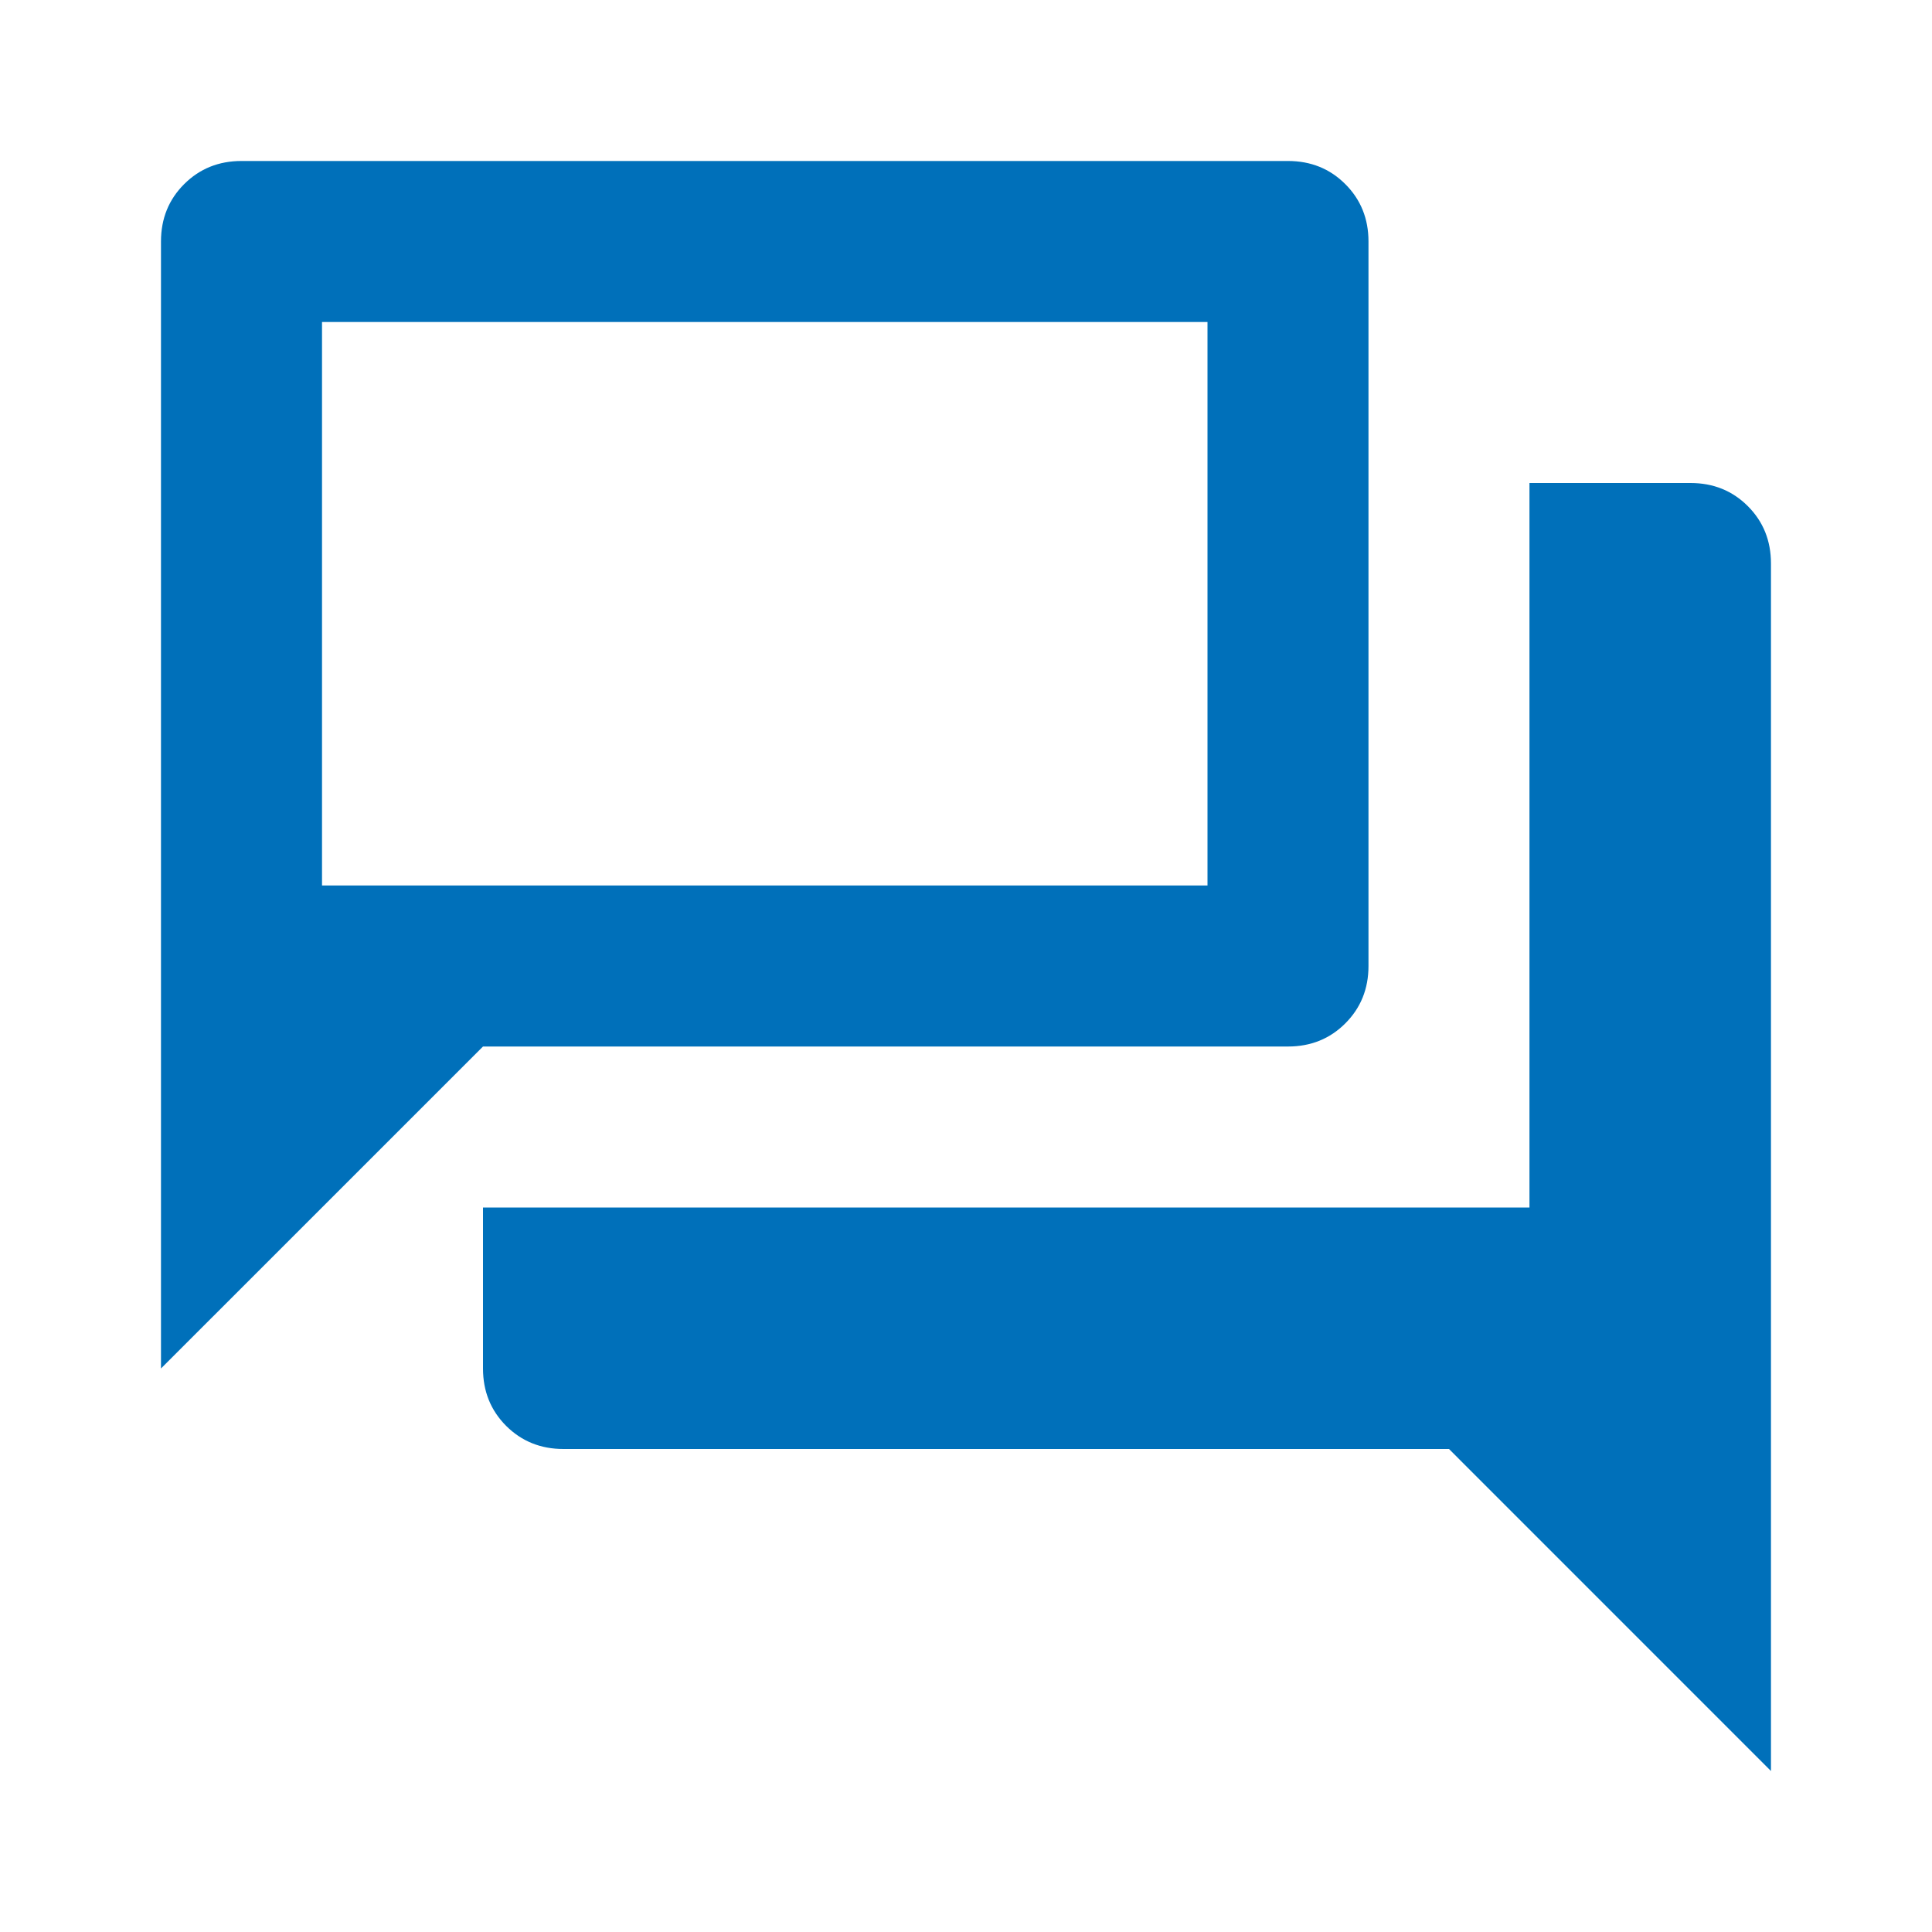
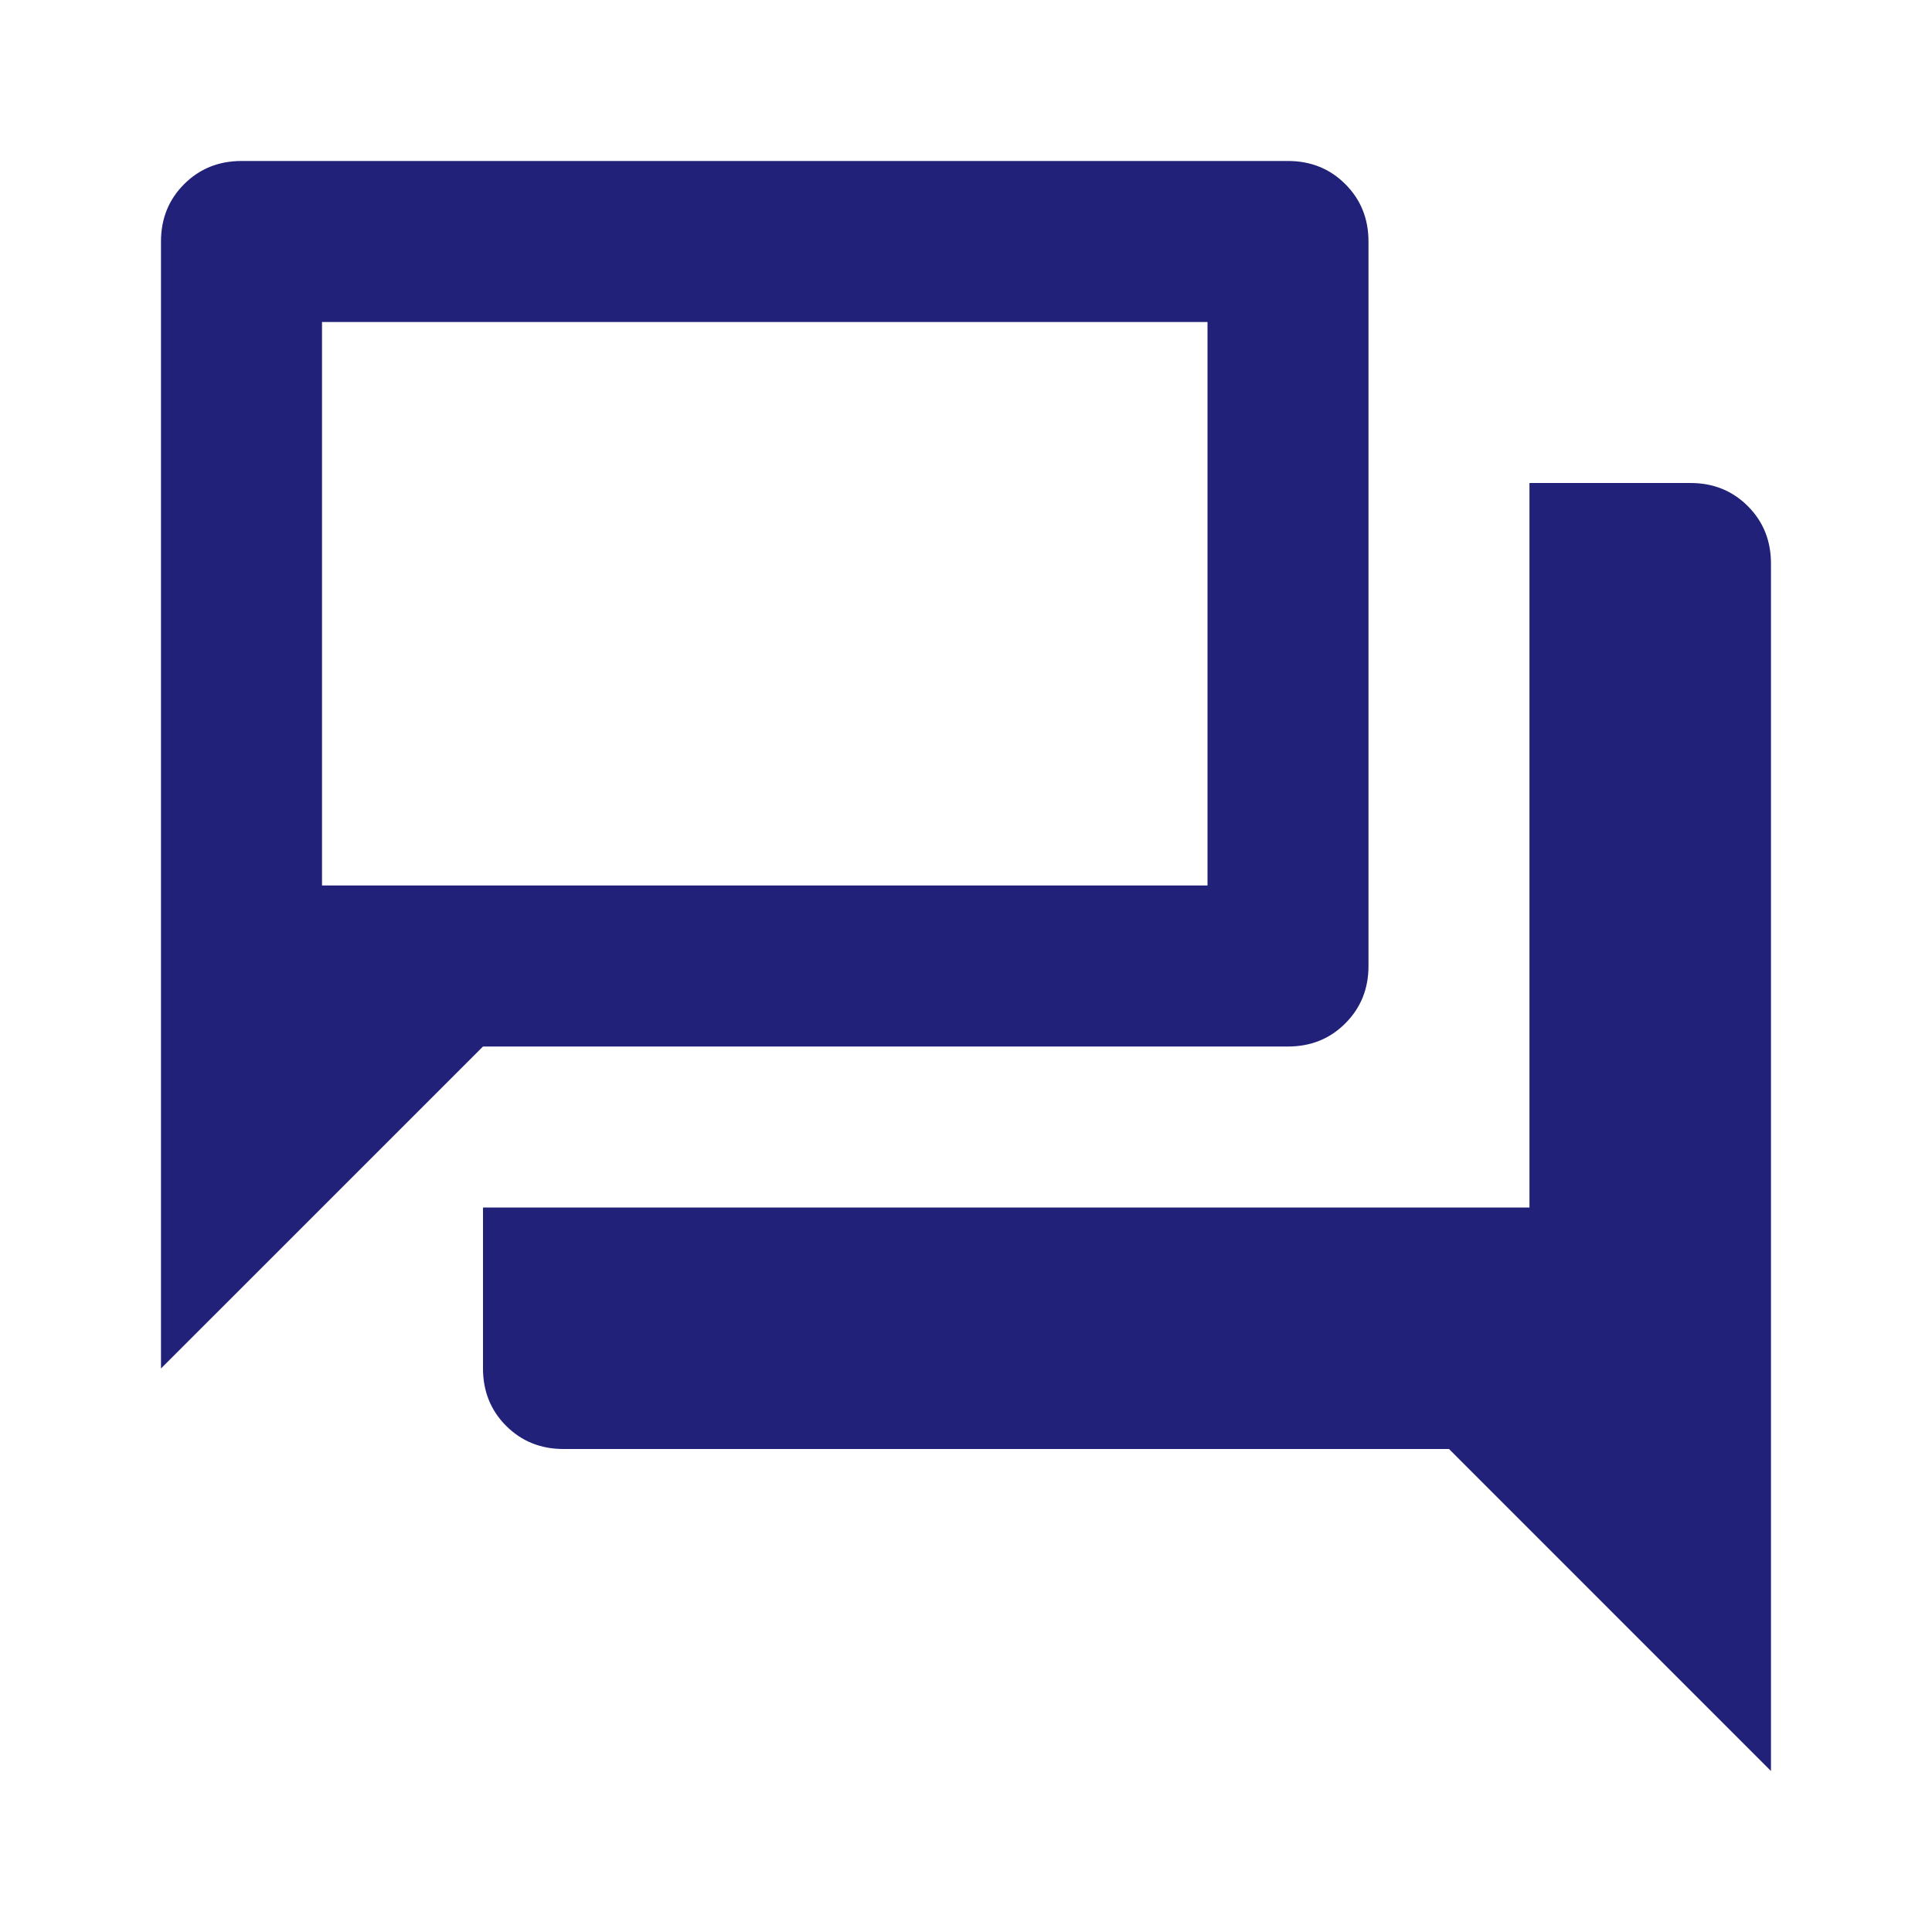
<svg xmlns="http://www.w3.org/2000/svg" width="37" height="37" viewBox="0 0 37 37" fill="none">
  <mask id="mask0_803_4820" style="mask-type:alpha" maskUnits="userSpaceOnUse" x="0" y="0" width="37" height="37">
    <rect width="37" height="37" fill="#D9D9D9" />
  </mask>
  <g mask="url(#mask0_803_4820)">
-     <path d="M10.791 27.75C10.355 27.75 9.989 27.602 9.693 27.307C9.398 27.011 9.25 26.645 9.25 26.208V23.125H29.291V9.25H32.375C32.812 9.25 33.178 9.398 33.473 9.693C33.769 9.989 33.916 10.355 33.916 10.792V33.917L27.75 27.75H10.791ZM3.083 26.208V4.625C3.083 4.188 3.231 3.822 3.526 3.527C3.822 3.231 4.188 3.083 4.625 3.083H24.666C25.103 3.083 25.47 3.231 25.765 3.527C26.06 3.822 26.208 4.188 26.208 4.625V18.5C26.208 18.937 26.06 19.303 25.765 19.598C25.47 19.894 25.103 20.042 24.666 20.042H9.25L3.083 26.208ZM23.125 16.958V6.167H6.167V16.958H23.125Z" fill="#0070BA" />
+     <path d="M10.791 27.75C10.355 27.75 9.989 27.602 9.693 27.307C9.398 27.011 9.25 26.645 9.25 26.208V23.125H29.291V9.25H32.375C32.812 9.25 33.178 9.398 33.473 9.693C33.769 9.989 33.916 10.355 33.916 10.792V33.917L27.75 27.75H10.791ZM3.083 26.208V4.625C3.083 4.188 3.231 3.822 3.526 3.527C3.822 3.231 4.188 3.083 4.625 3.083H24.666C25.103 3.083 25.47 3.231 25.765 3.527C26.06 3.822 26.208 4.188 26.208 4.625V18.5C26.208 18.937 26.06 19.303 25.765 19.598C25.47 19.894 25.103 20.042 24.666 20.042H9.25L3.083 26.208ZM23.125 16.958V6.167H6.167V16.958H23.125Z" fill="#21217A" />
  </g>
</svg>
